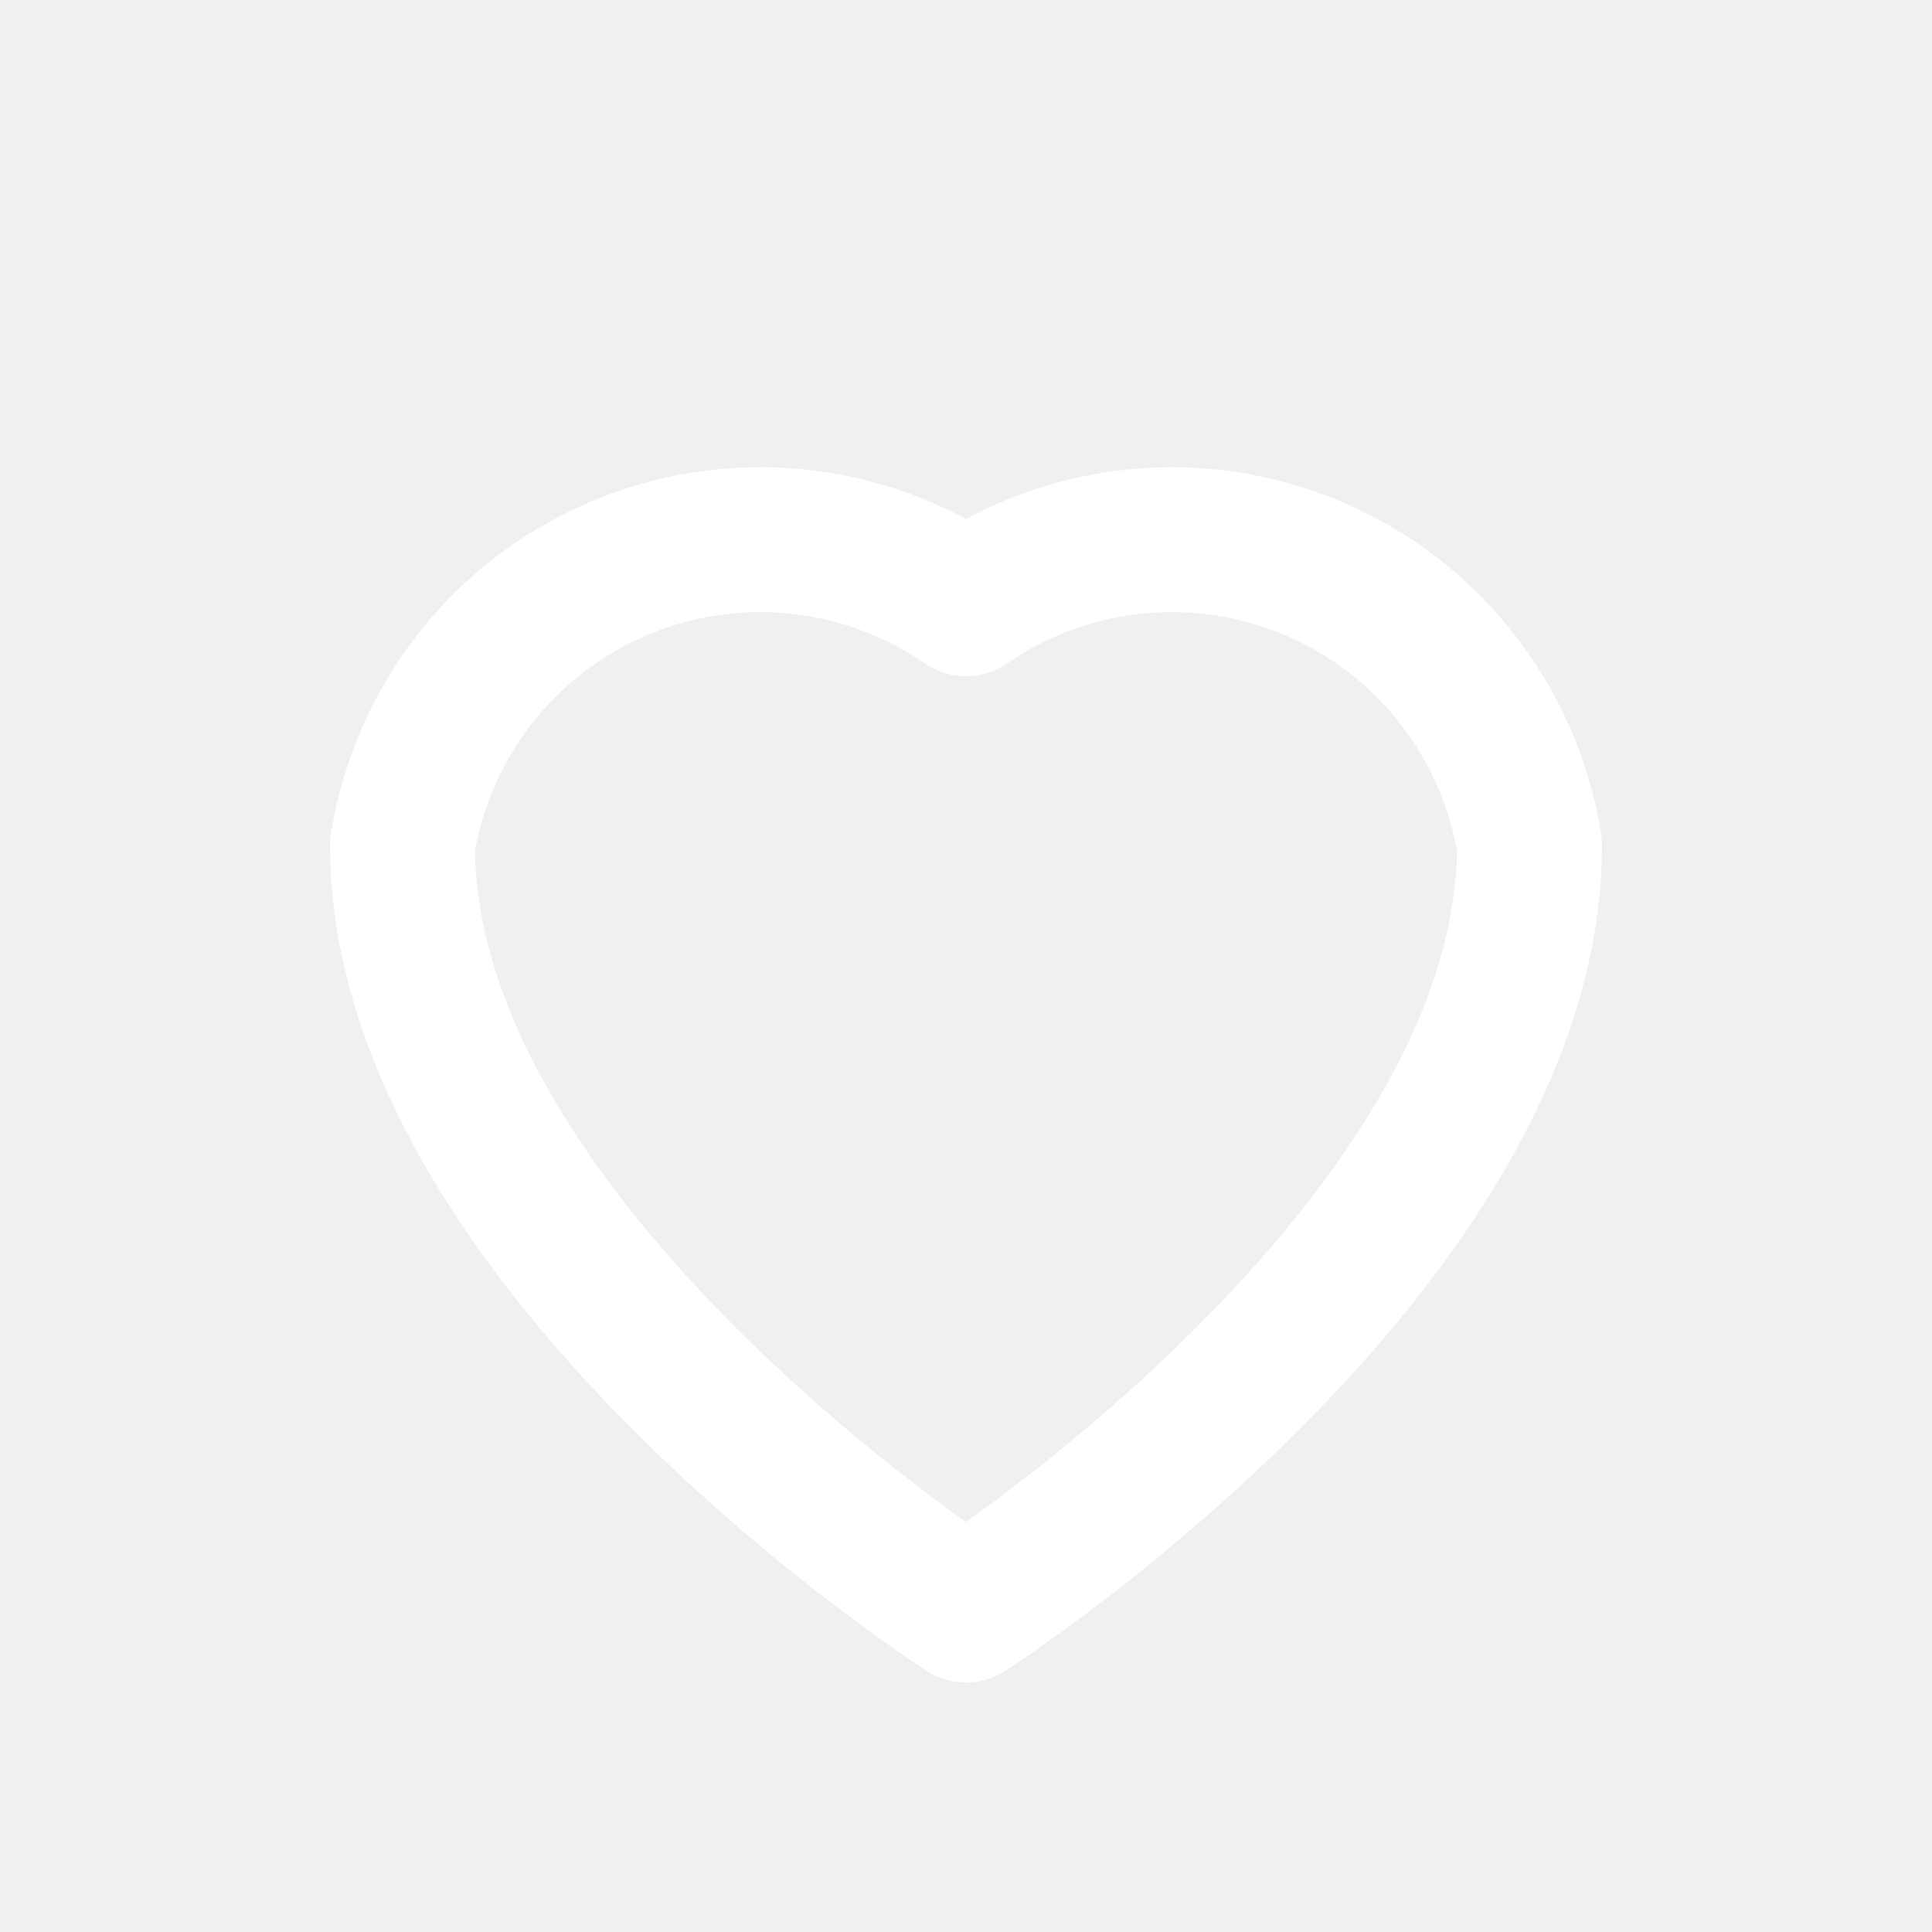
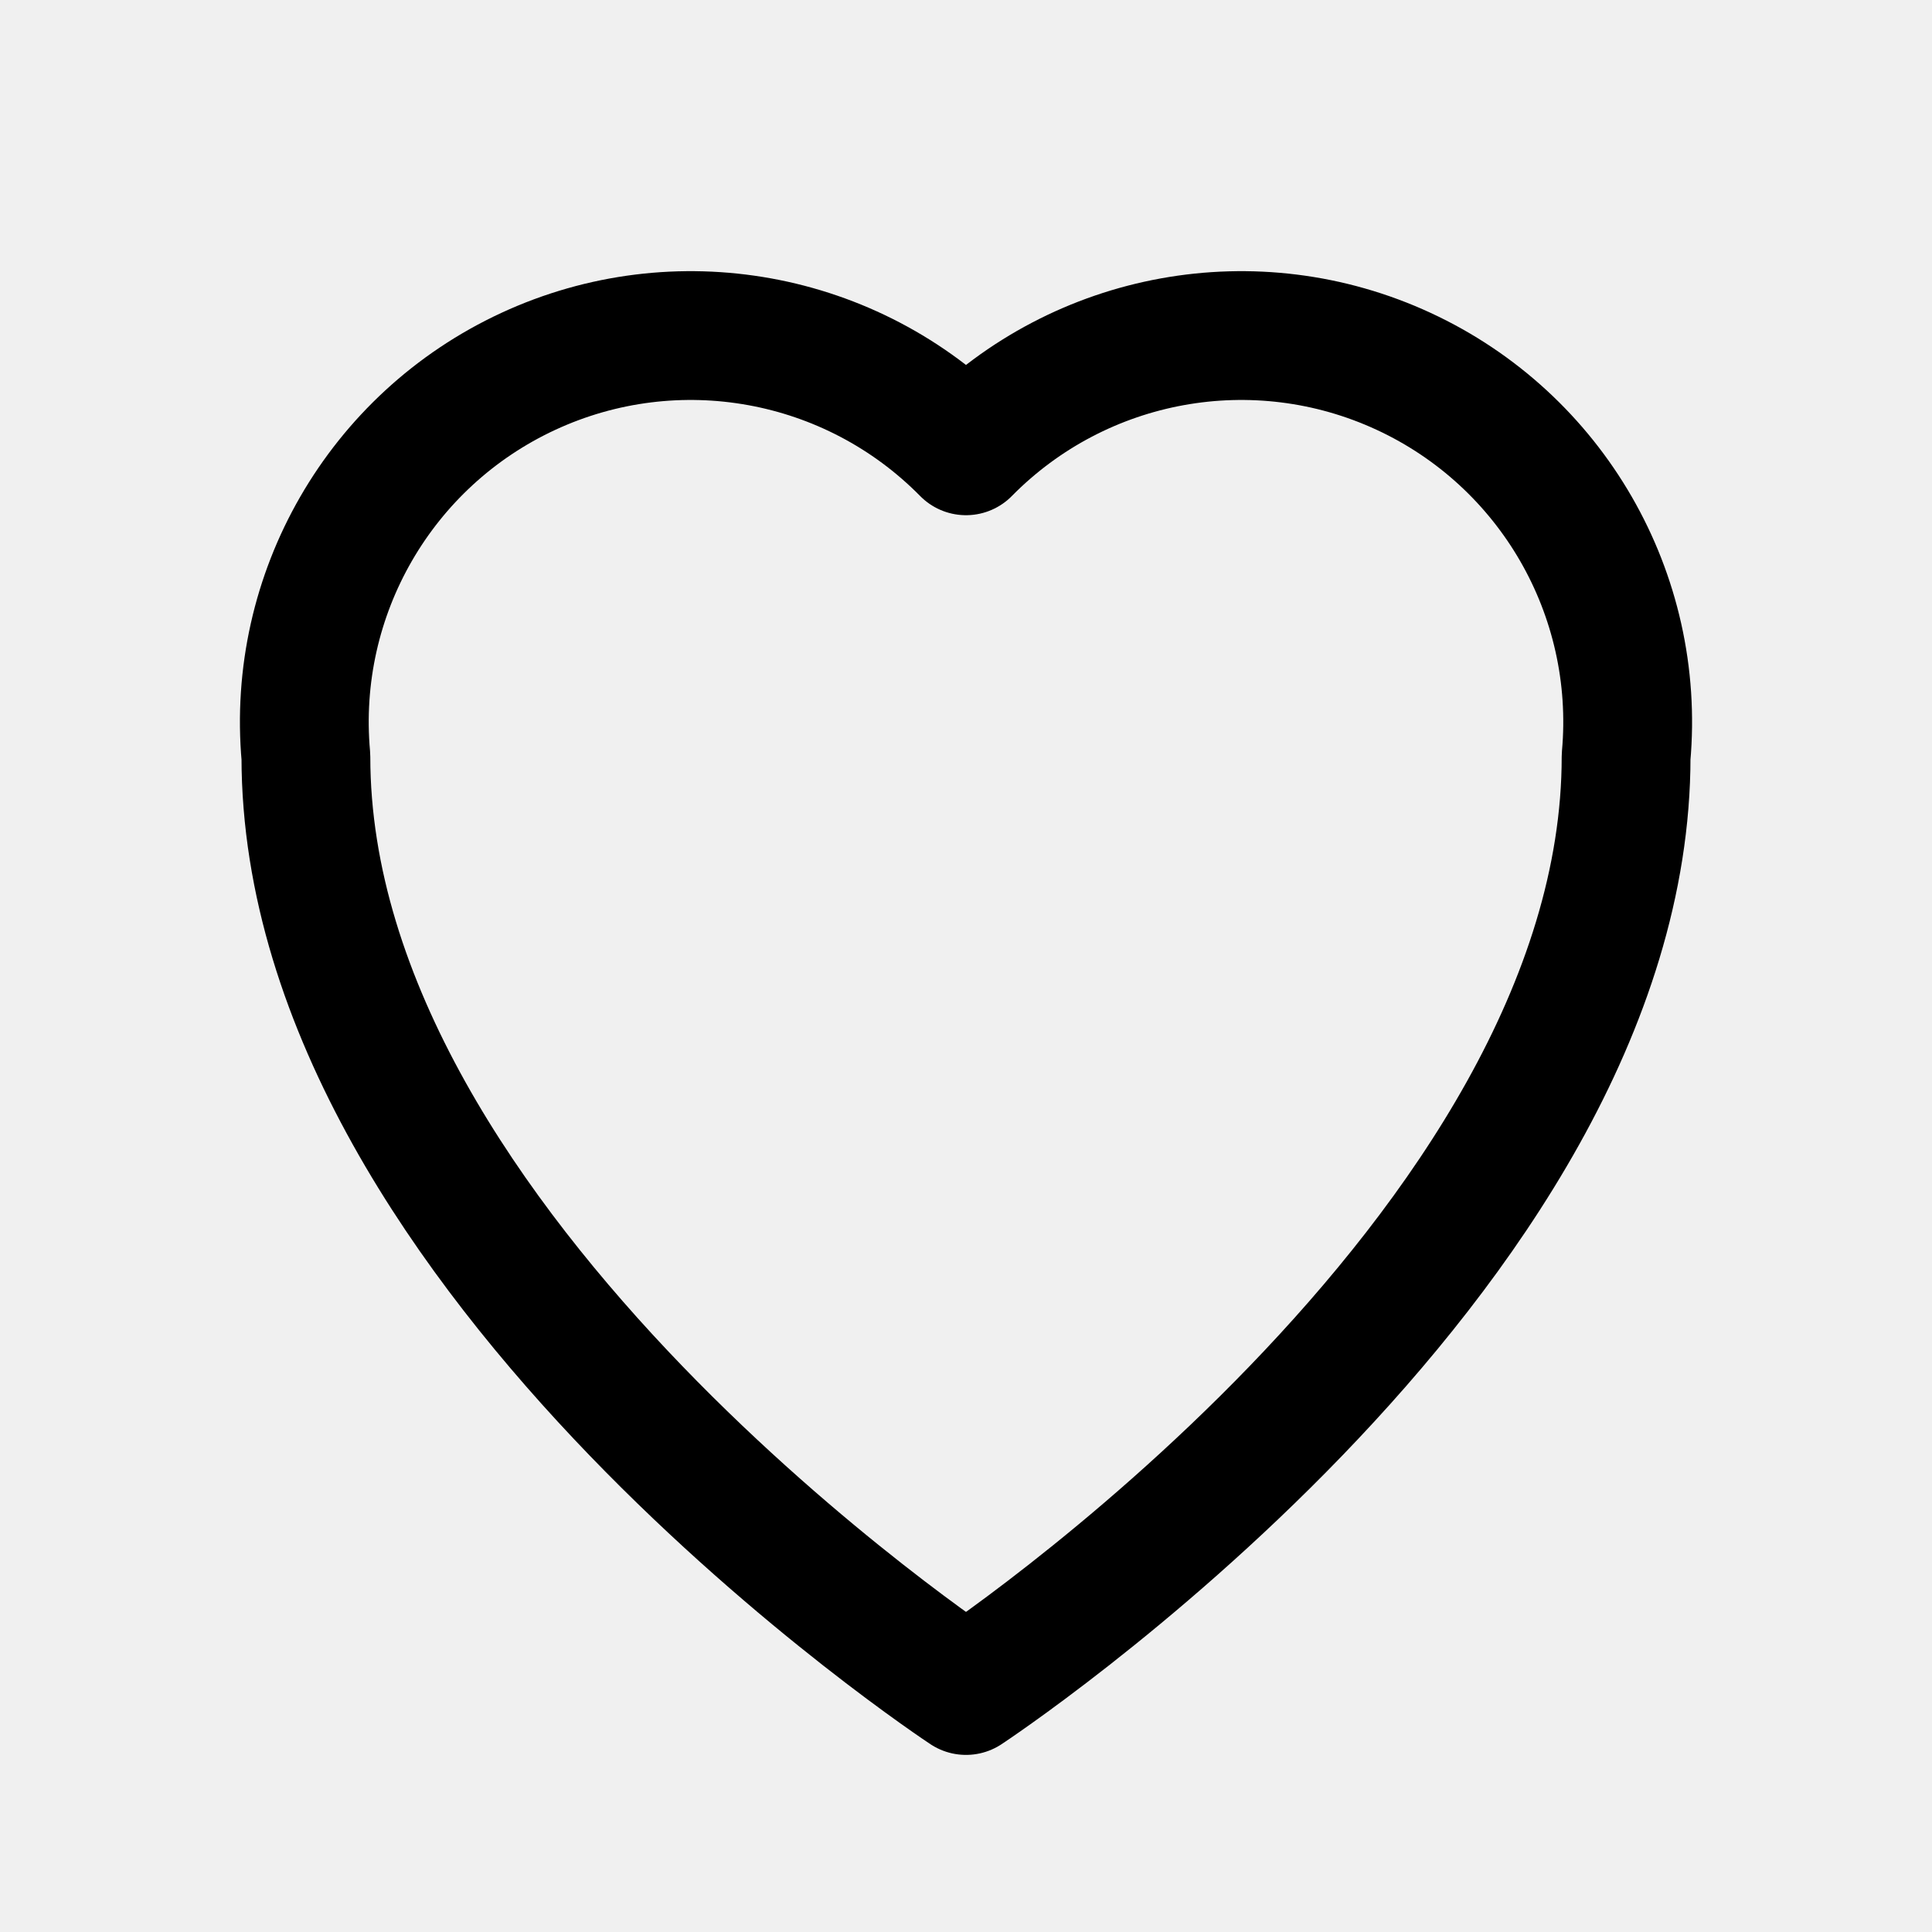
- <svg xmlns="http://www.w3.org/2000/svg" width="24" height="24" viewBox="0 0 24 24" fill="none" stroke="#ffffff" stroke-width="1.8" stroke-linecap="round" stroke-linejoin="round">
-   <path d="M12 20s-7-4.5-7-9.5a4.5 4.5 0 0 1 7-3 4.5 4.5 0 0 1 7 3c0 5-7 9.5-7 9.5z" />
+ <svg xmlns="http://www.w3.org/2000/svg" width="24" height="24" viewBox="0 0 24 24" fill="none" stroke="currentColor" stroke-width="1.6" stroke-linecap="round" stroke-linejoin="round">
+   <path d="M12 21s-8.2-5.4-8.2-11.6a4.8 4.8 0 0 1 8.2-3.8a4.8 4.8 0 0 1 8.2 3.8c0 6.2-8.2 11.6-8.2 11.6z" />
</svg>
